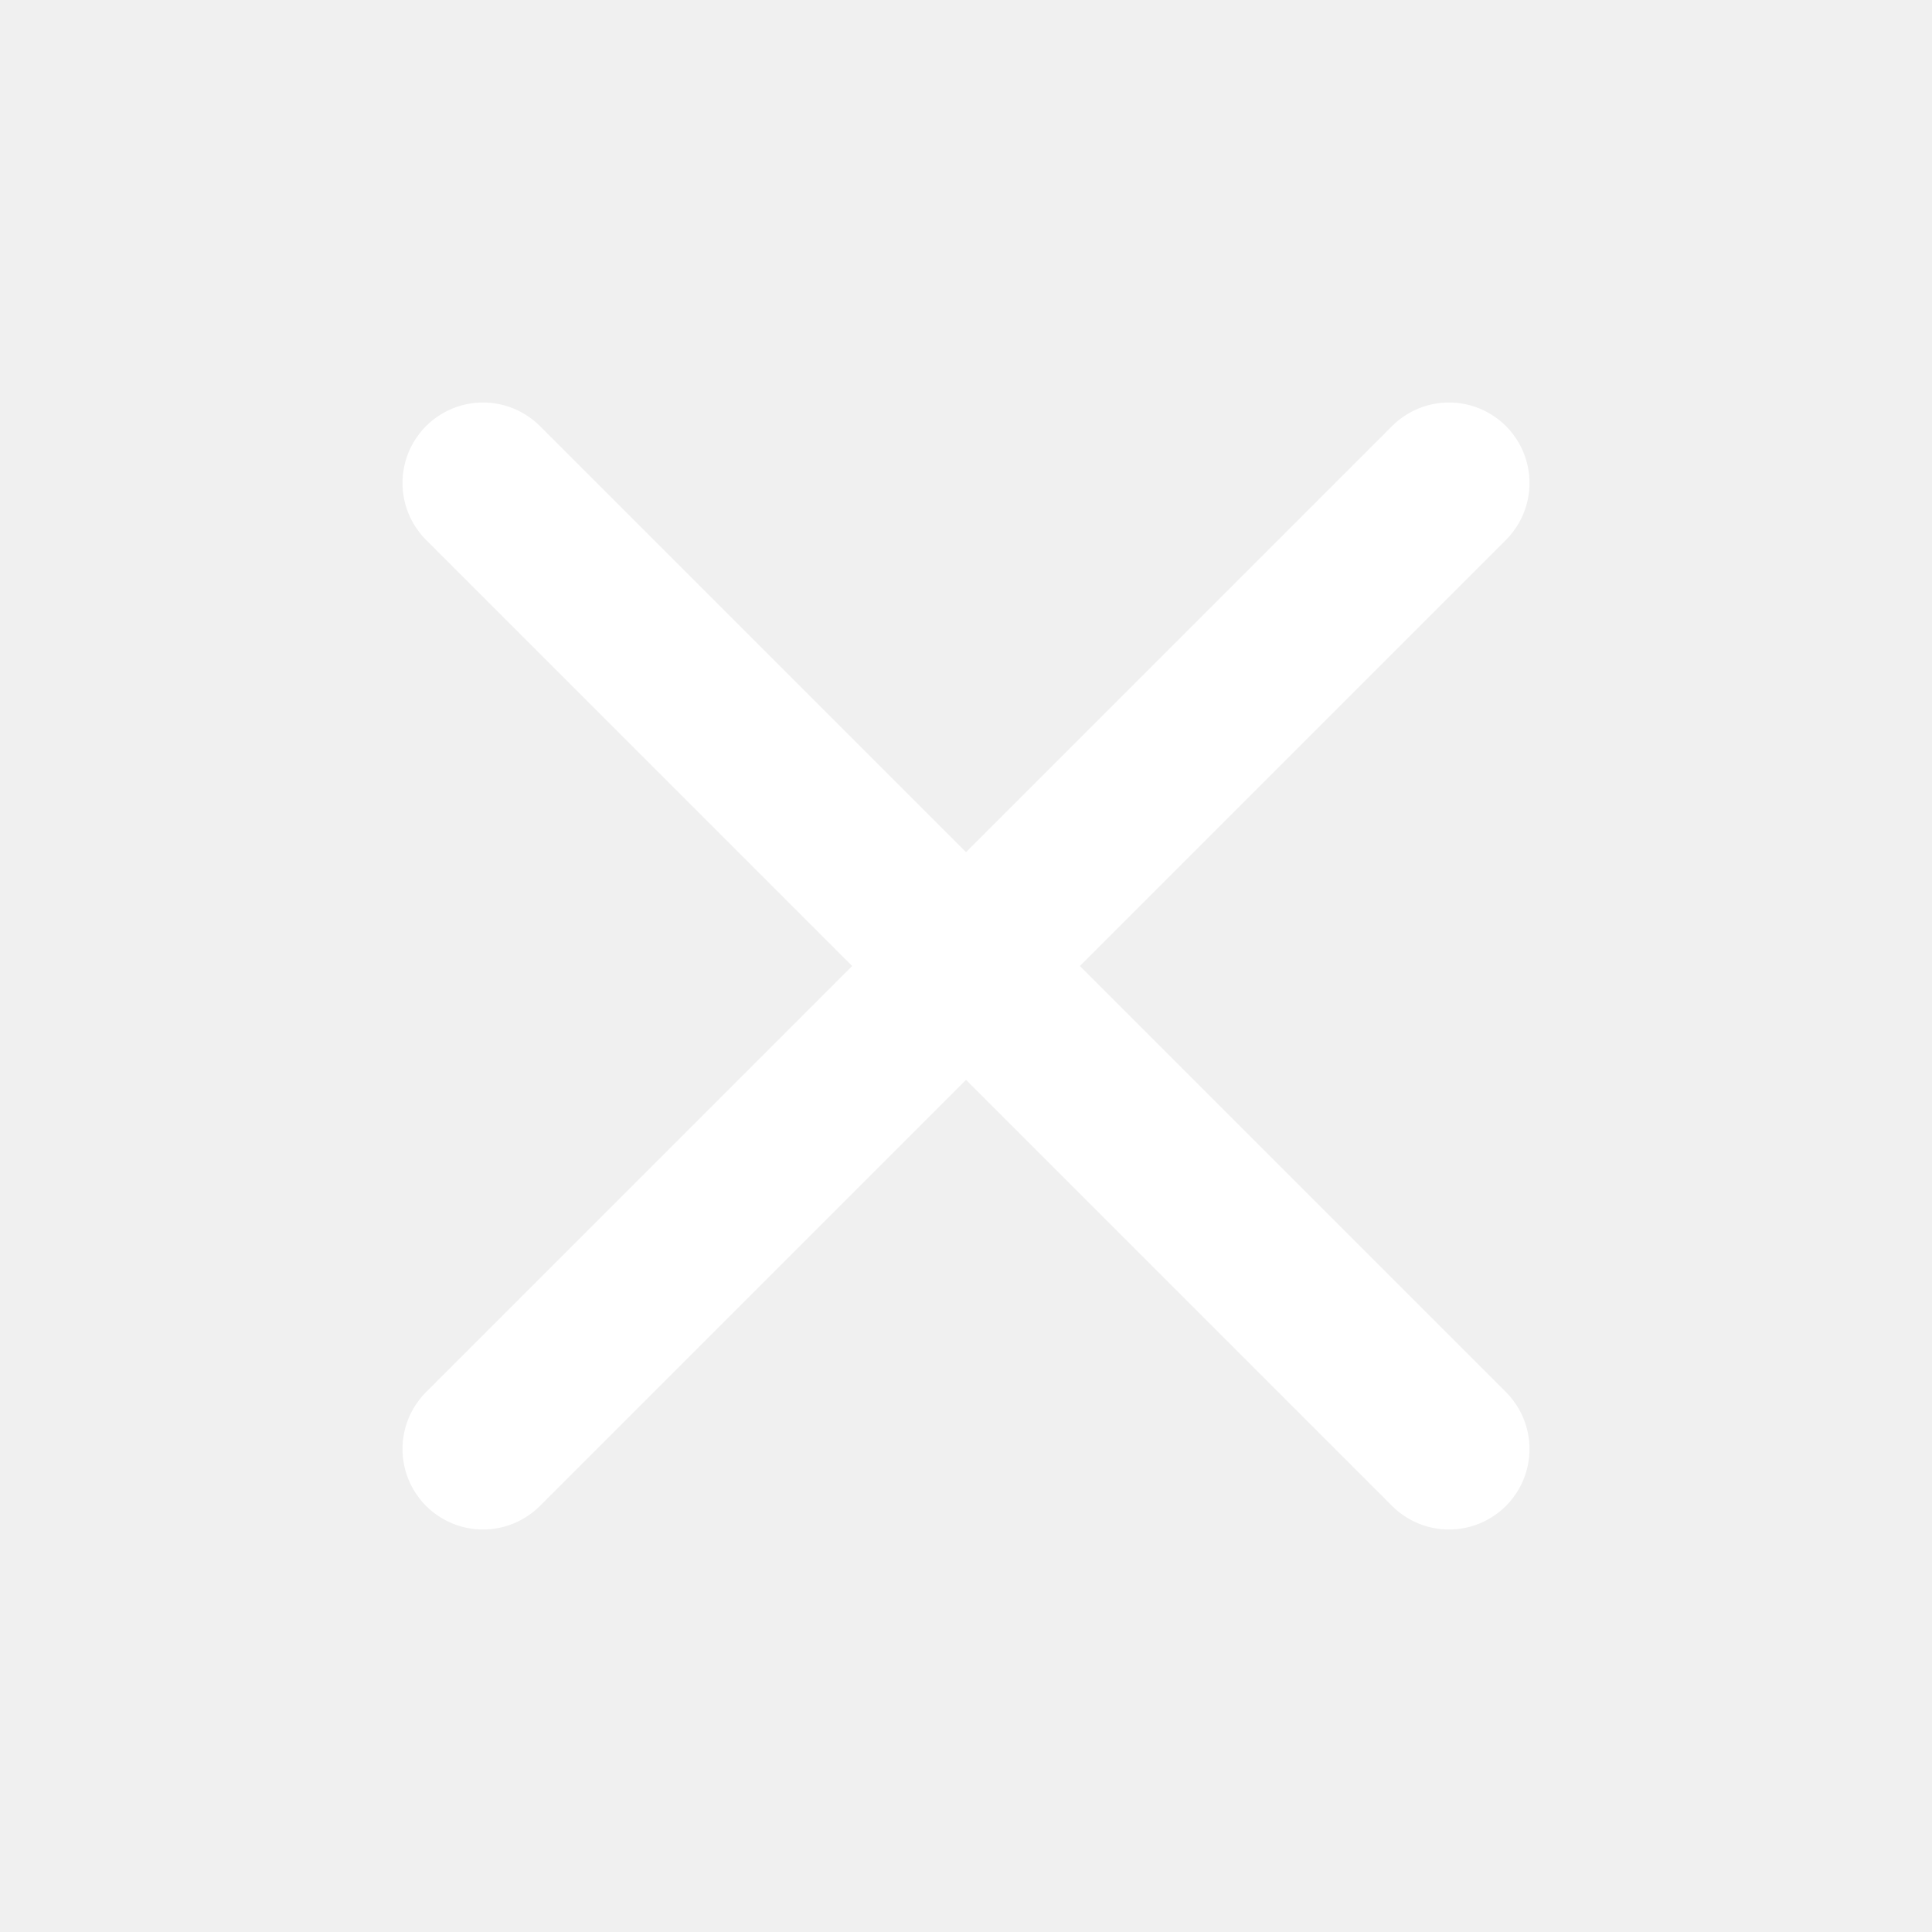
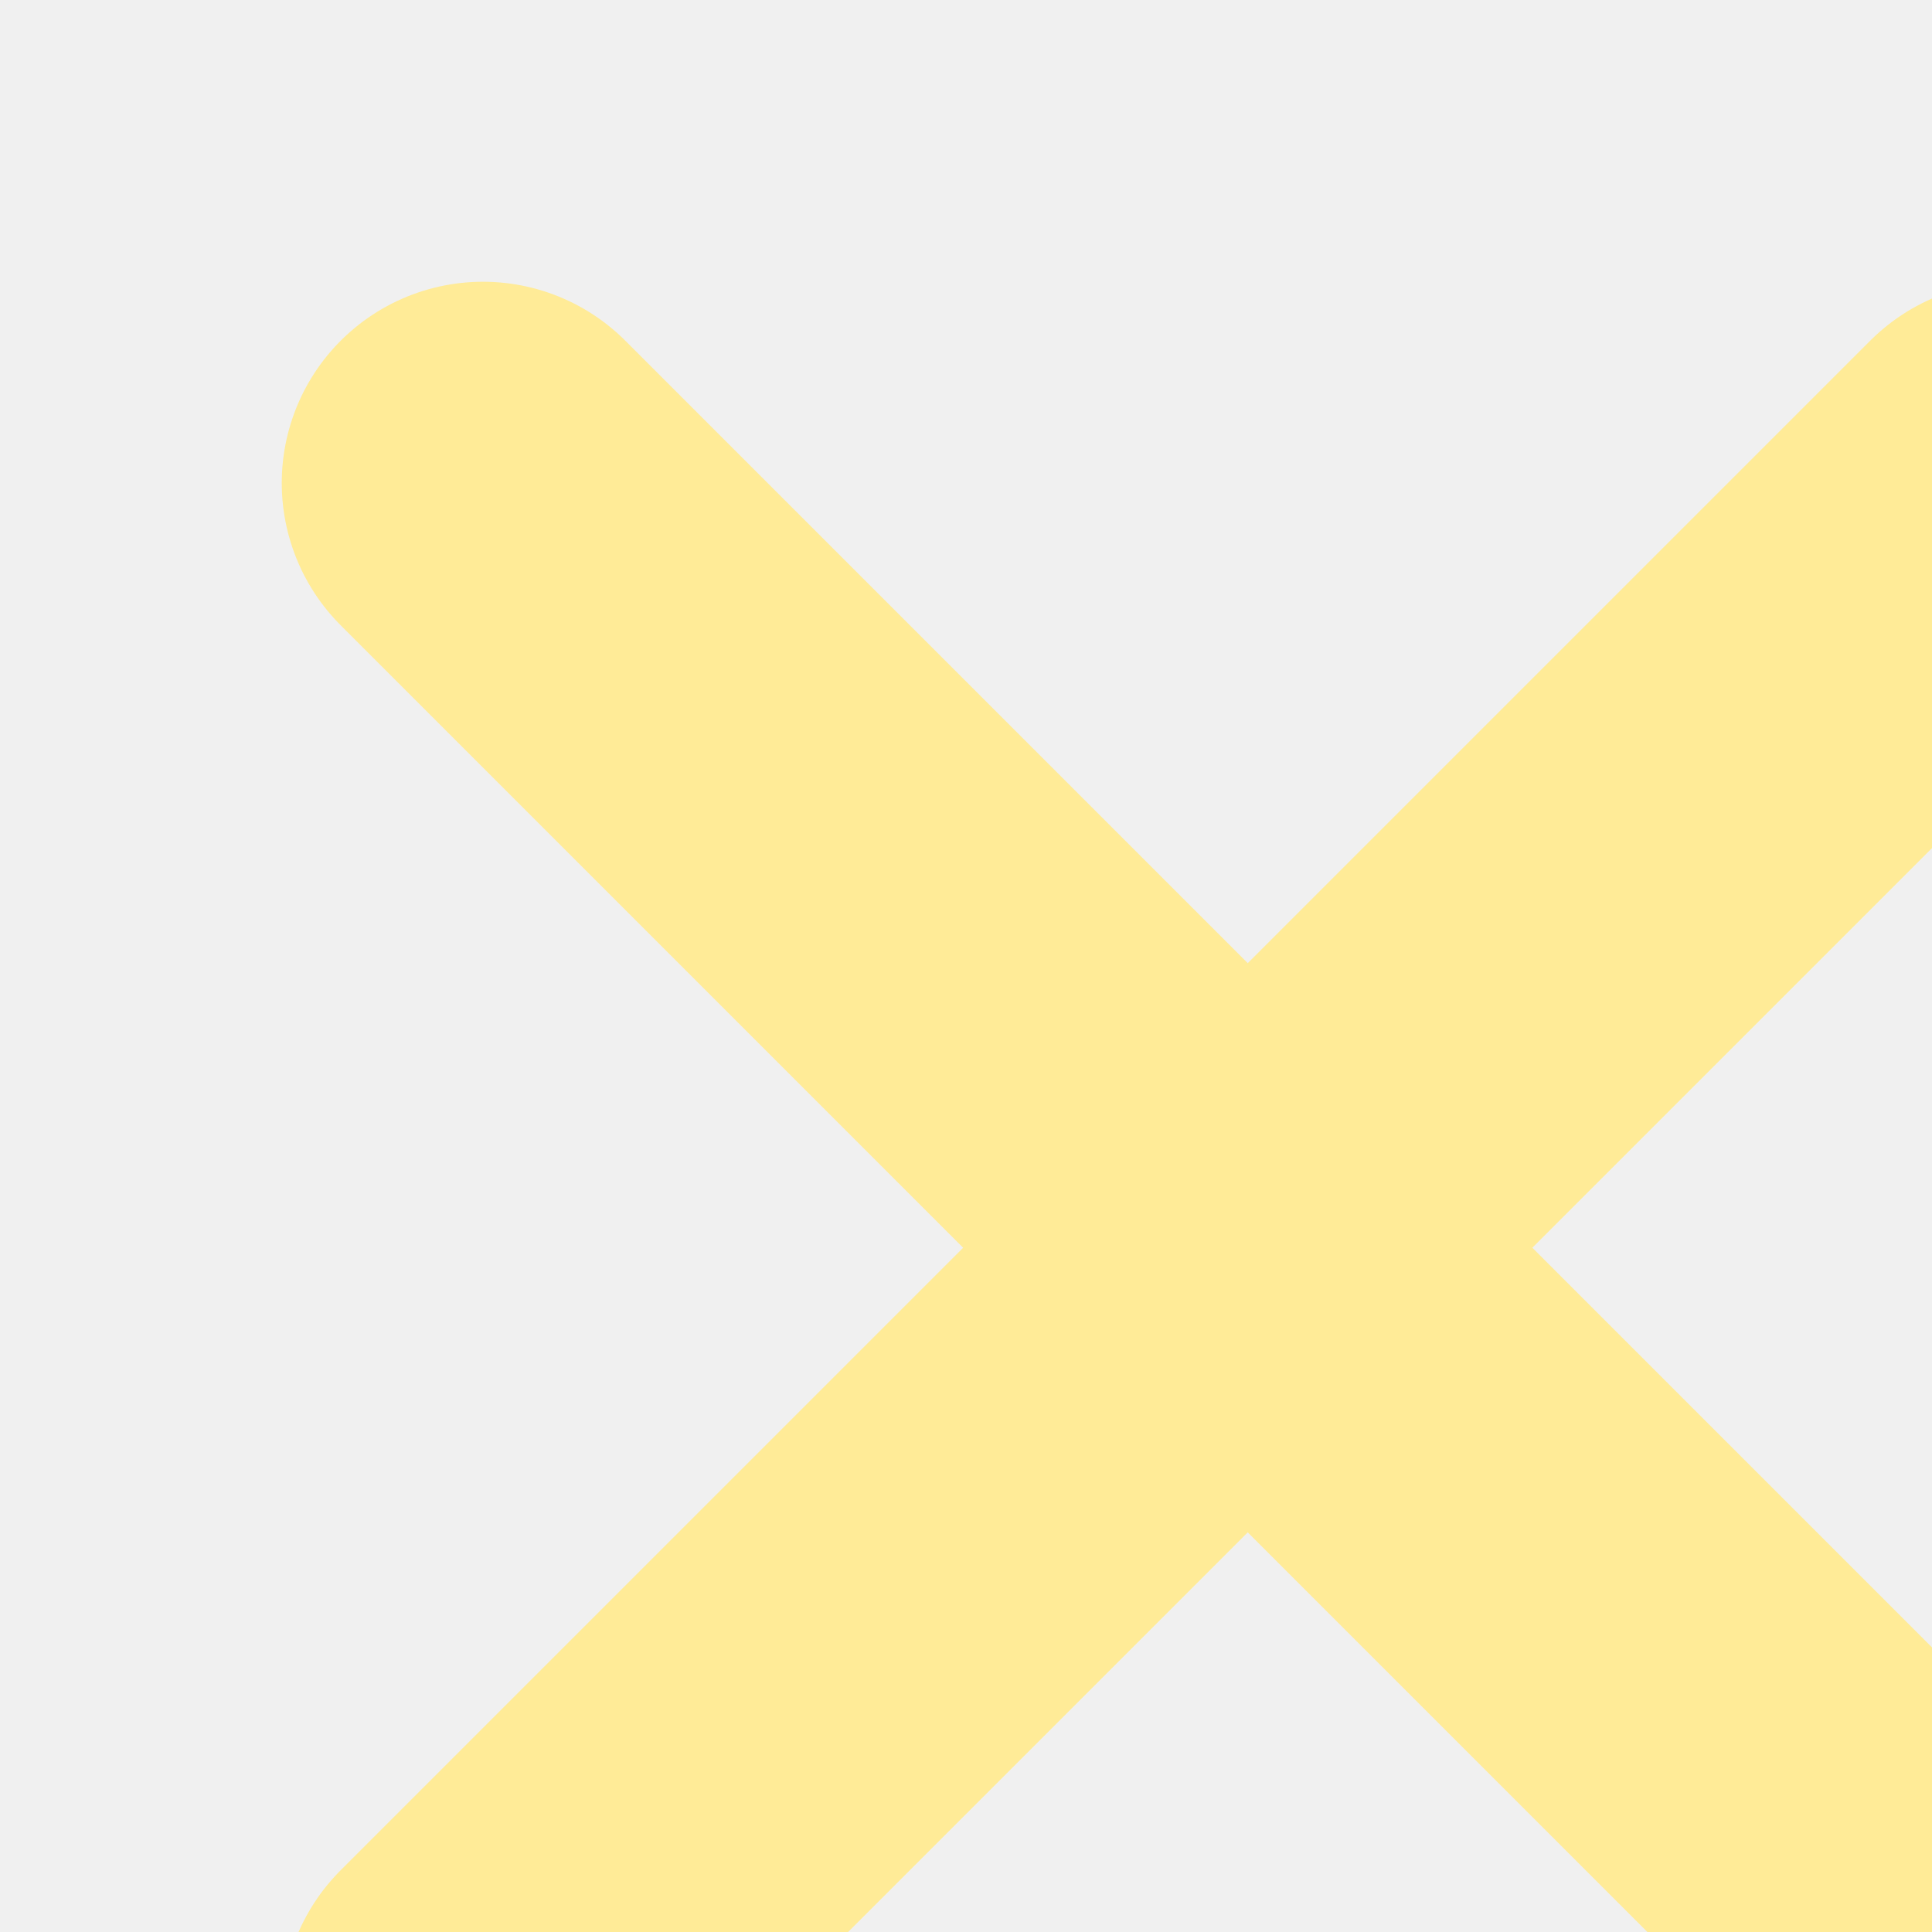
- <svg xmlns="http://www.w3.org/2000/svg" width="24" height="24" viewBox="0 0 24 24" fill="none" stroke="white" stroke-width="2" stroke-linecap="round" stroke-linejoin="round" class="feather feather-x">
-   <line x1="18" y1="6" x2="6" y2="18" />
-   <line x1="6" y1="6" x2="18" y2="18" />
+ <svg xmlns="http://www.w3.org/2000/svg" width="24" height="24" viewBox="0 0 24 24" fill="none" stroke="#ffeb97" stroke-width="5" stroke-linecap="round" stroke-linejoin="round" class="feather feather-x">
+   <line x1="25" y1="6" x2="6" y2="25" />
+   <line x1="6" y1="6" x2="25" y2="25" />
</svg>
